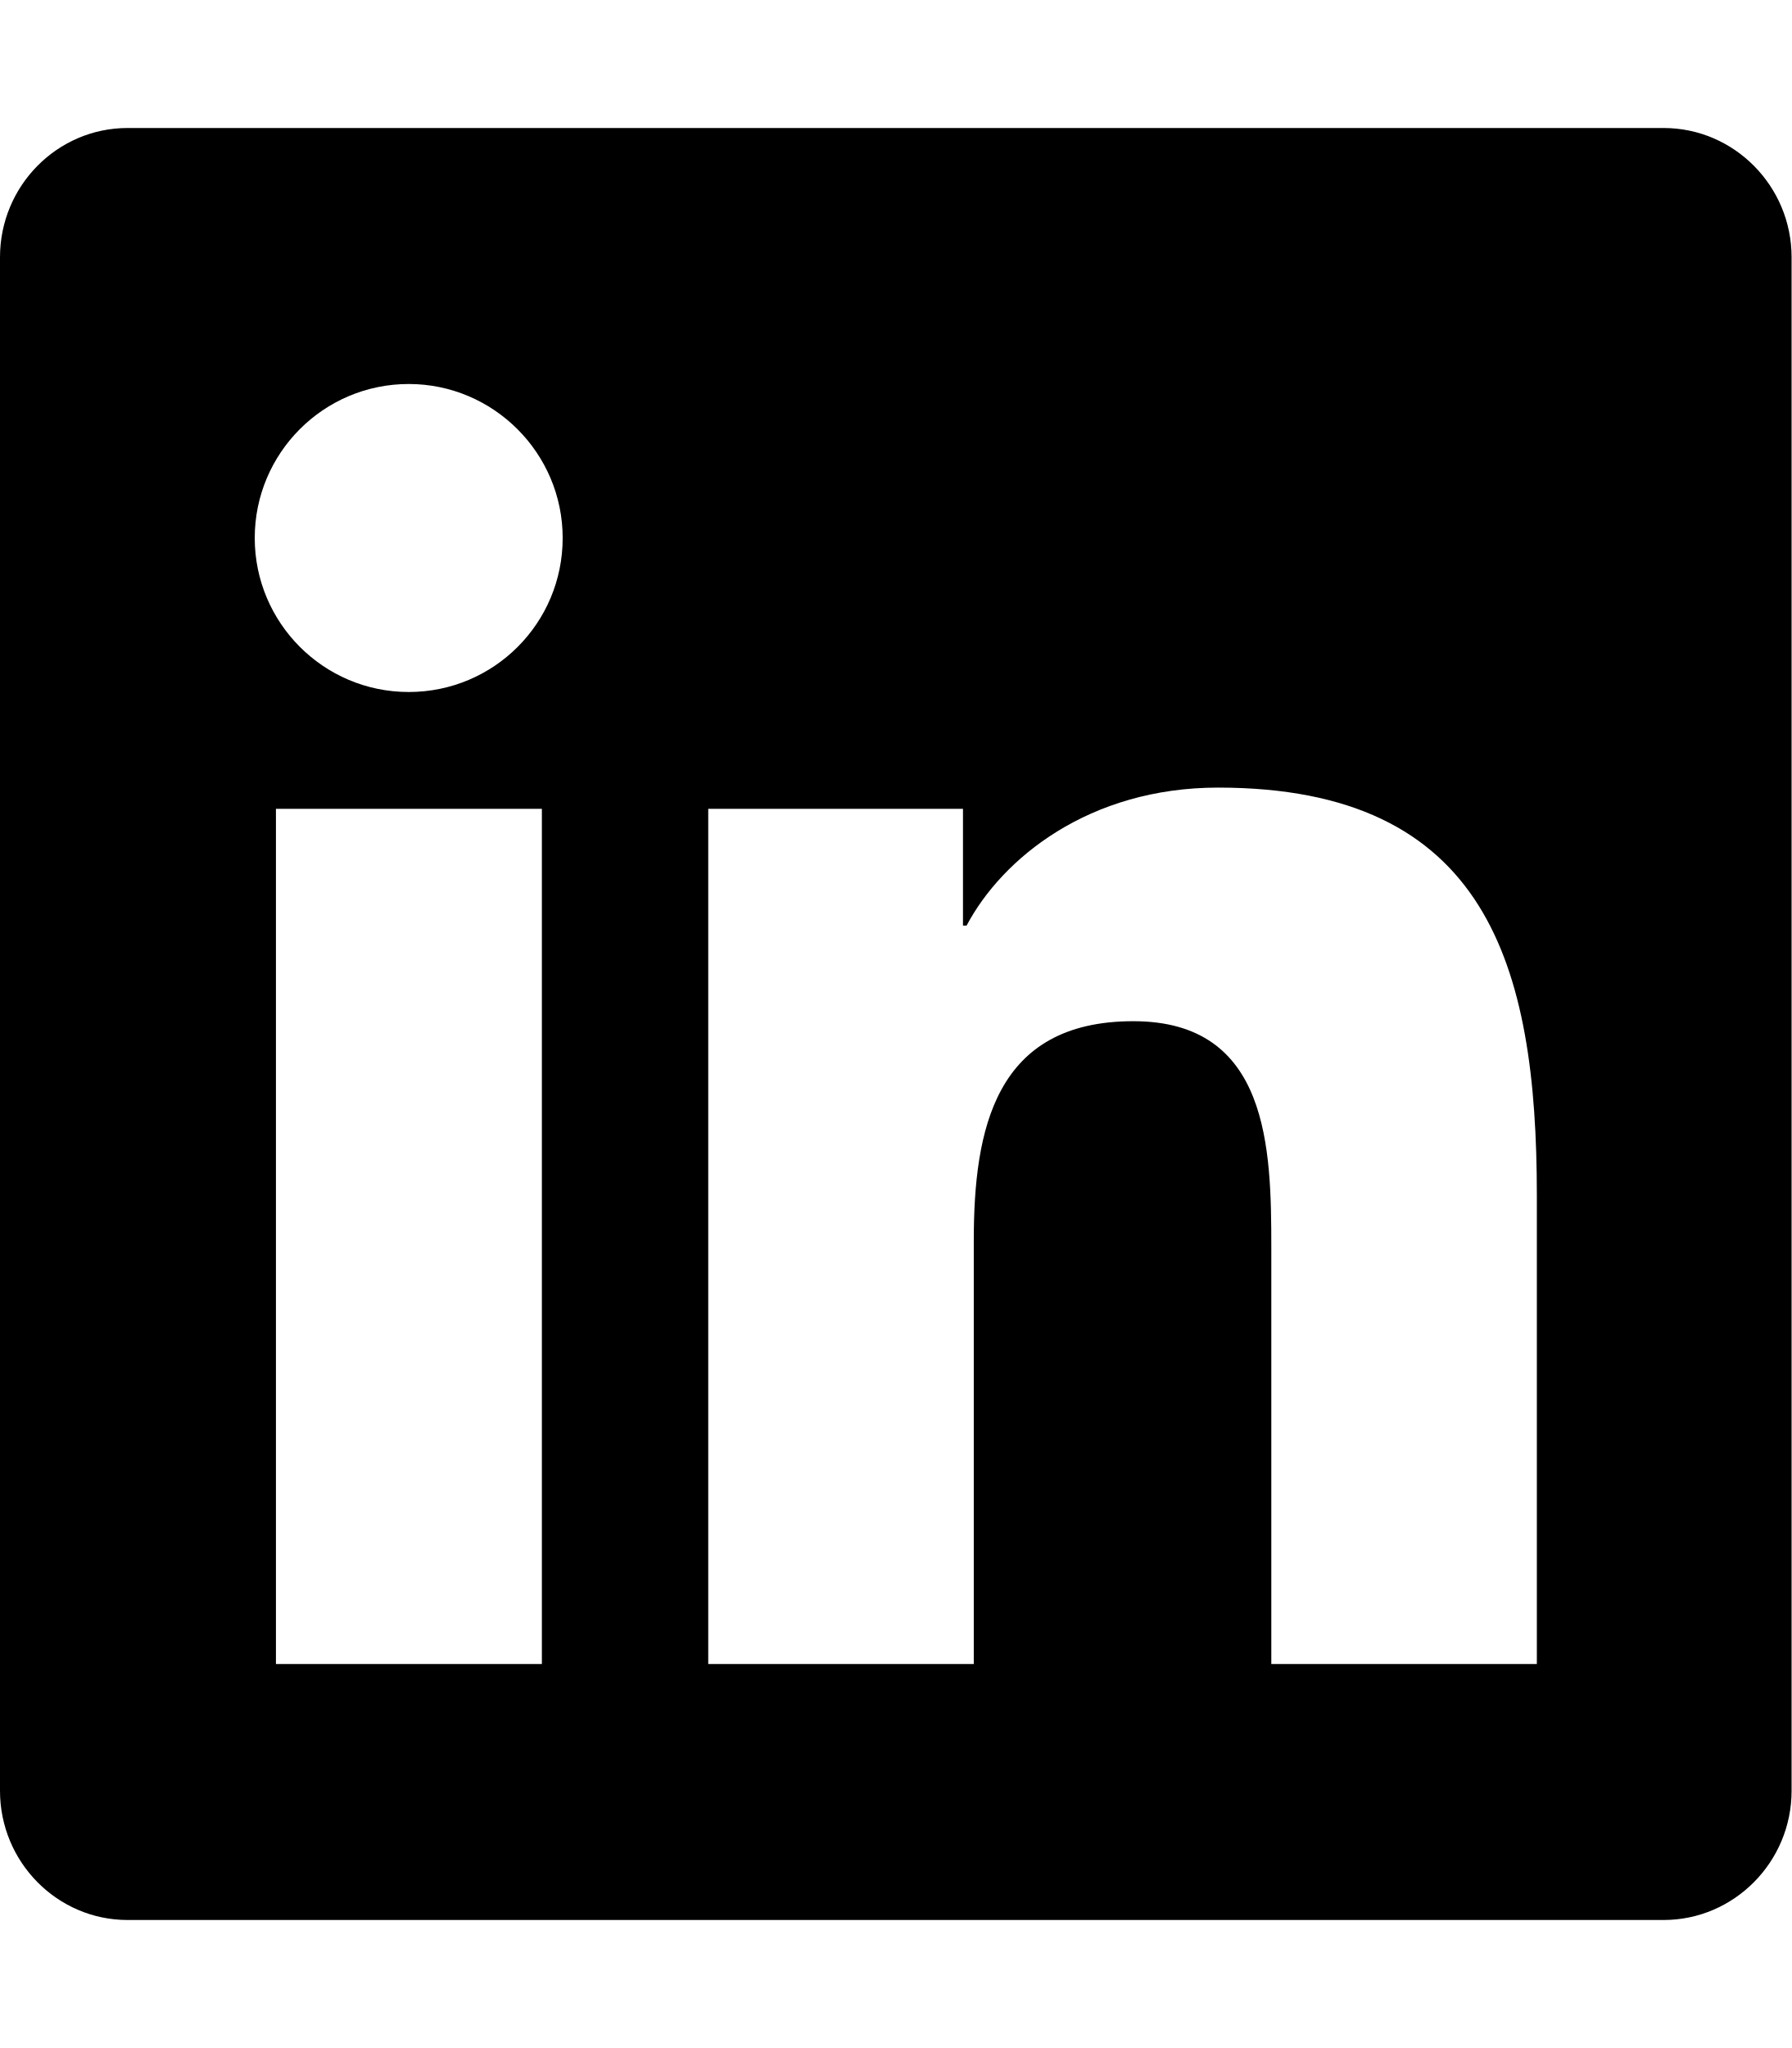
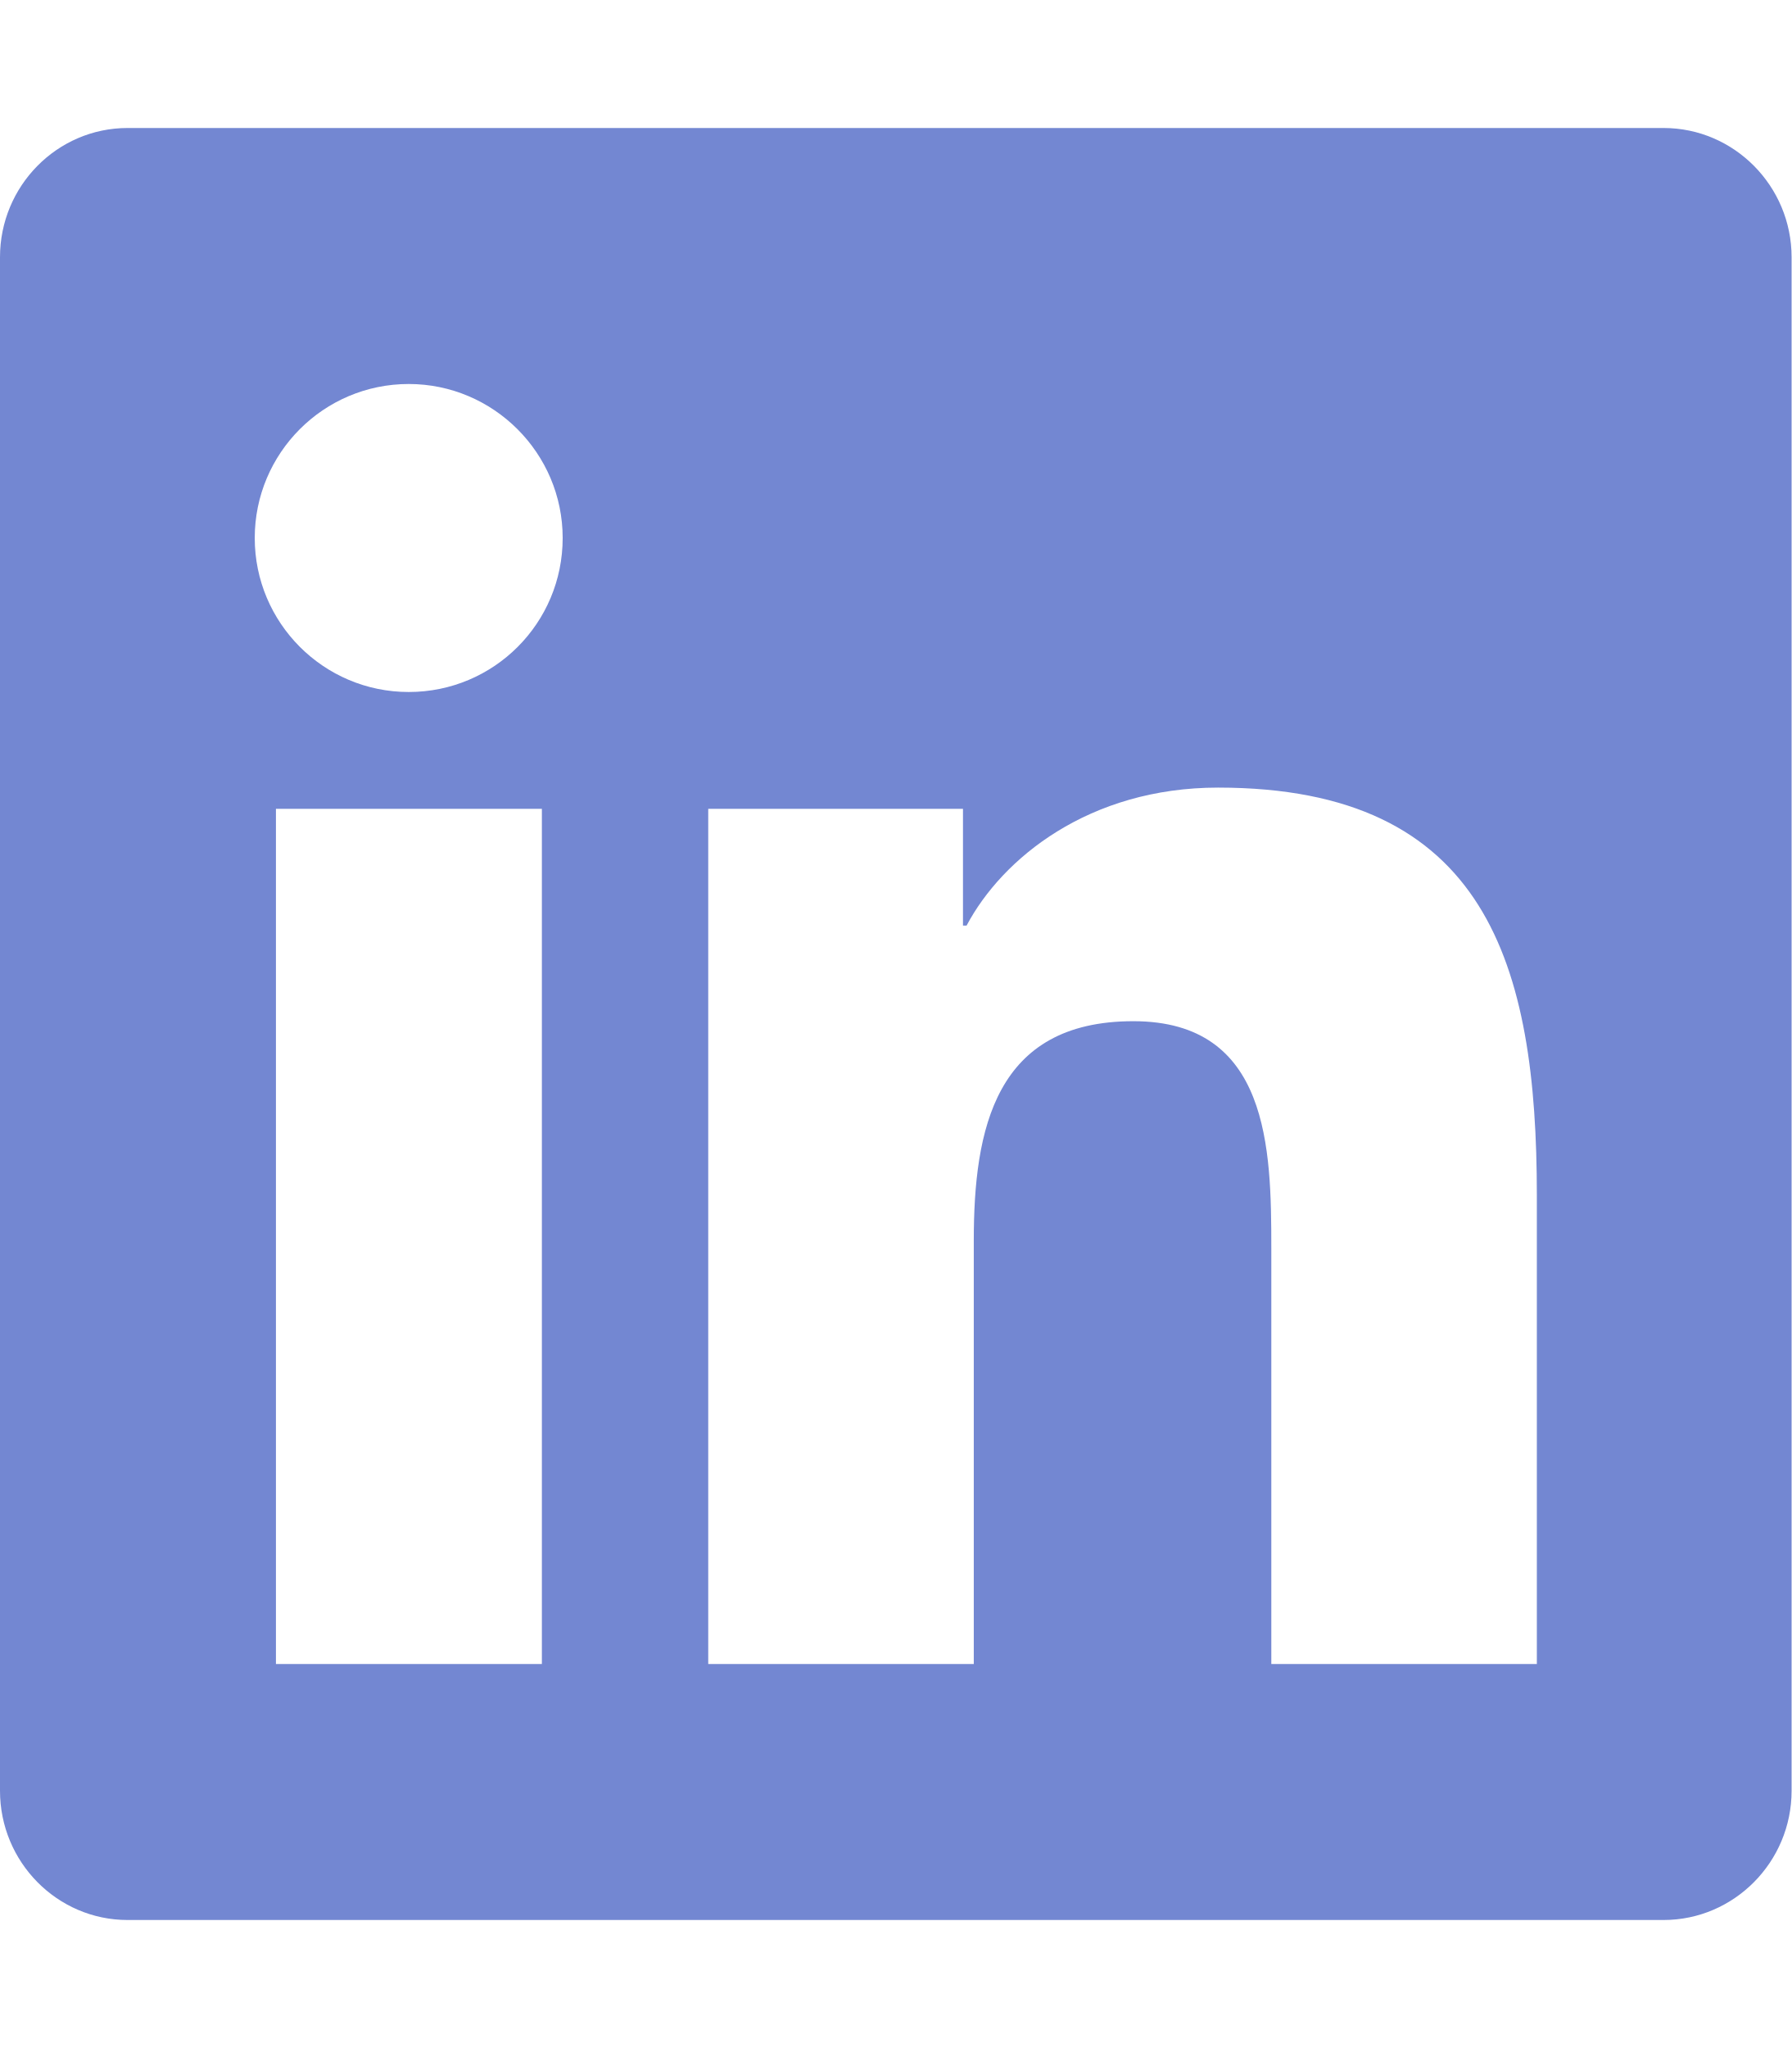
<svg xmlns="http://www.w3.org/2000/svg" viewBox="0 0 448 512">
-   <path d="M416 32H31.9C14.3 32 0 46.5 0 64.3v383.4C0 465.5 14.3 480 31.9 480H416c17.6 0 32-14.5 32-32.3V64.3c0-17.8-14.4-32.3-32-32.3zM135.4 416H69V202.2h66.5V416zm-33.2-243c-21.3 0-38.5-17.3-38.5-38.5S80.9 96 102.2 96c21.2 0 38.5 17.3 38.5 38.5 0 21.3-17.2 38.5-38.5 38.5zm282.1 243h-66.4V312c0-24.8-.5-56.7-34.5-56.7-34.6 0-39.9 27-39.9 54.9V416h-66.4V202.2h63.7v29.2h.9c8.9-16.8 30.6-34.5 62.9-34.5 67.2 0 79.7 44.3 79.7 101.9V416z" />
+   <path d="M416 32H31.9C14.3 32 0 46.5 0 64.3v383.4C0 465.5 14.3 480 31.9 480H416c17.6 0 32-14.5 32-32.3V64.3c0-17.8-14.4-32.3-32-32.3zM135.4 416H69V202.2h66.5V416zm-33.2-243c-21.3 0-38.5-17.3-38.5-38.5S80.9 96 102.2 96c21.2 0 38.5 17.3 38.5 38.5 0 21.3-17.2 38.5-38.5 38.5zm282.1 243h-66.4V312c0-24.8-.5-56.7-34.5-56.7-34.6 0-39.9 27-39.9 54.9V416h-66.4V202.2h63.7v29.2h.9c8.9-16.8 30.6-34.5 62.9-34.5 67.2 0 79.7 44.3 79.7 101.9V416z" fill="#7387D2" />
</svg>
